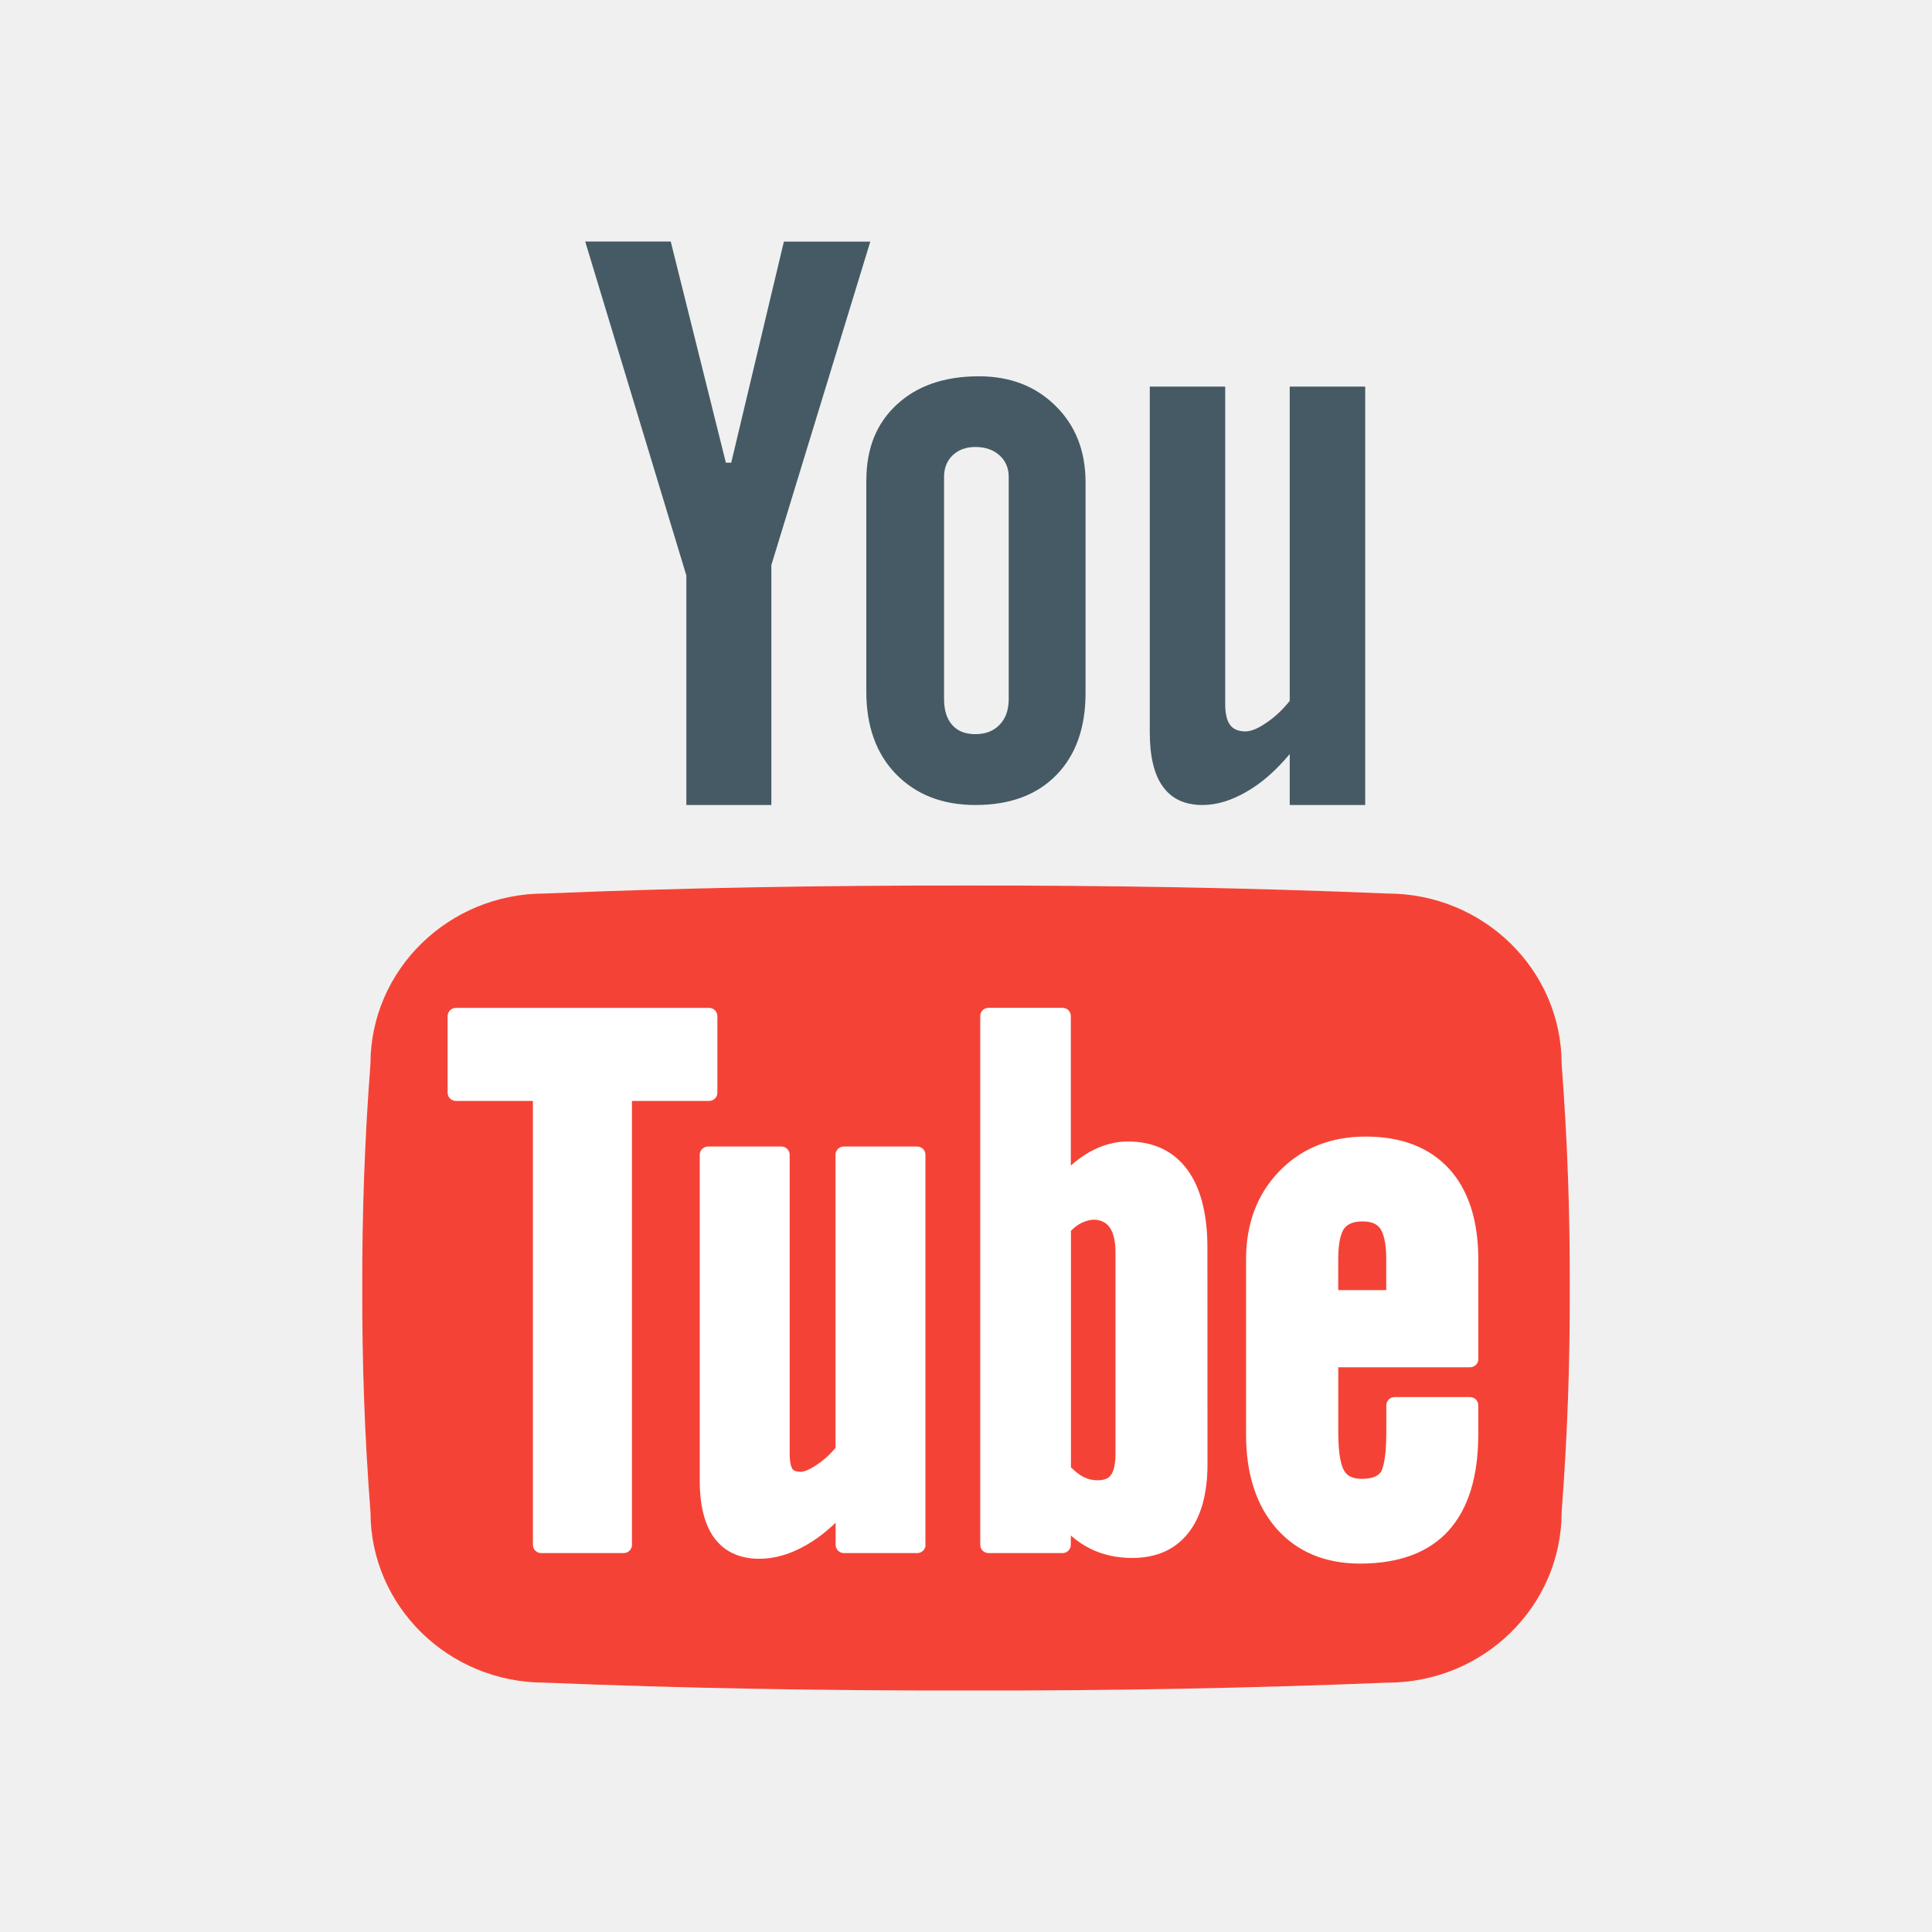
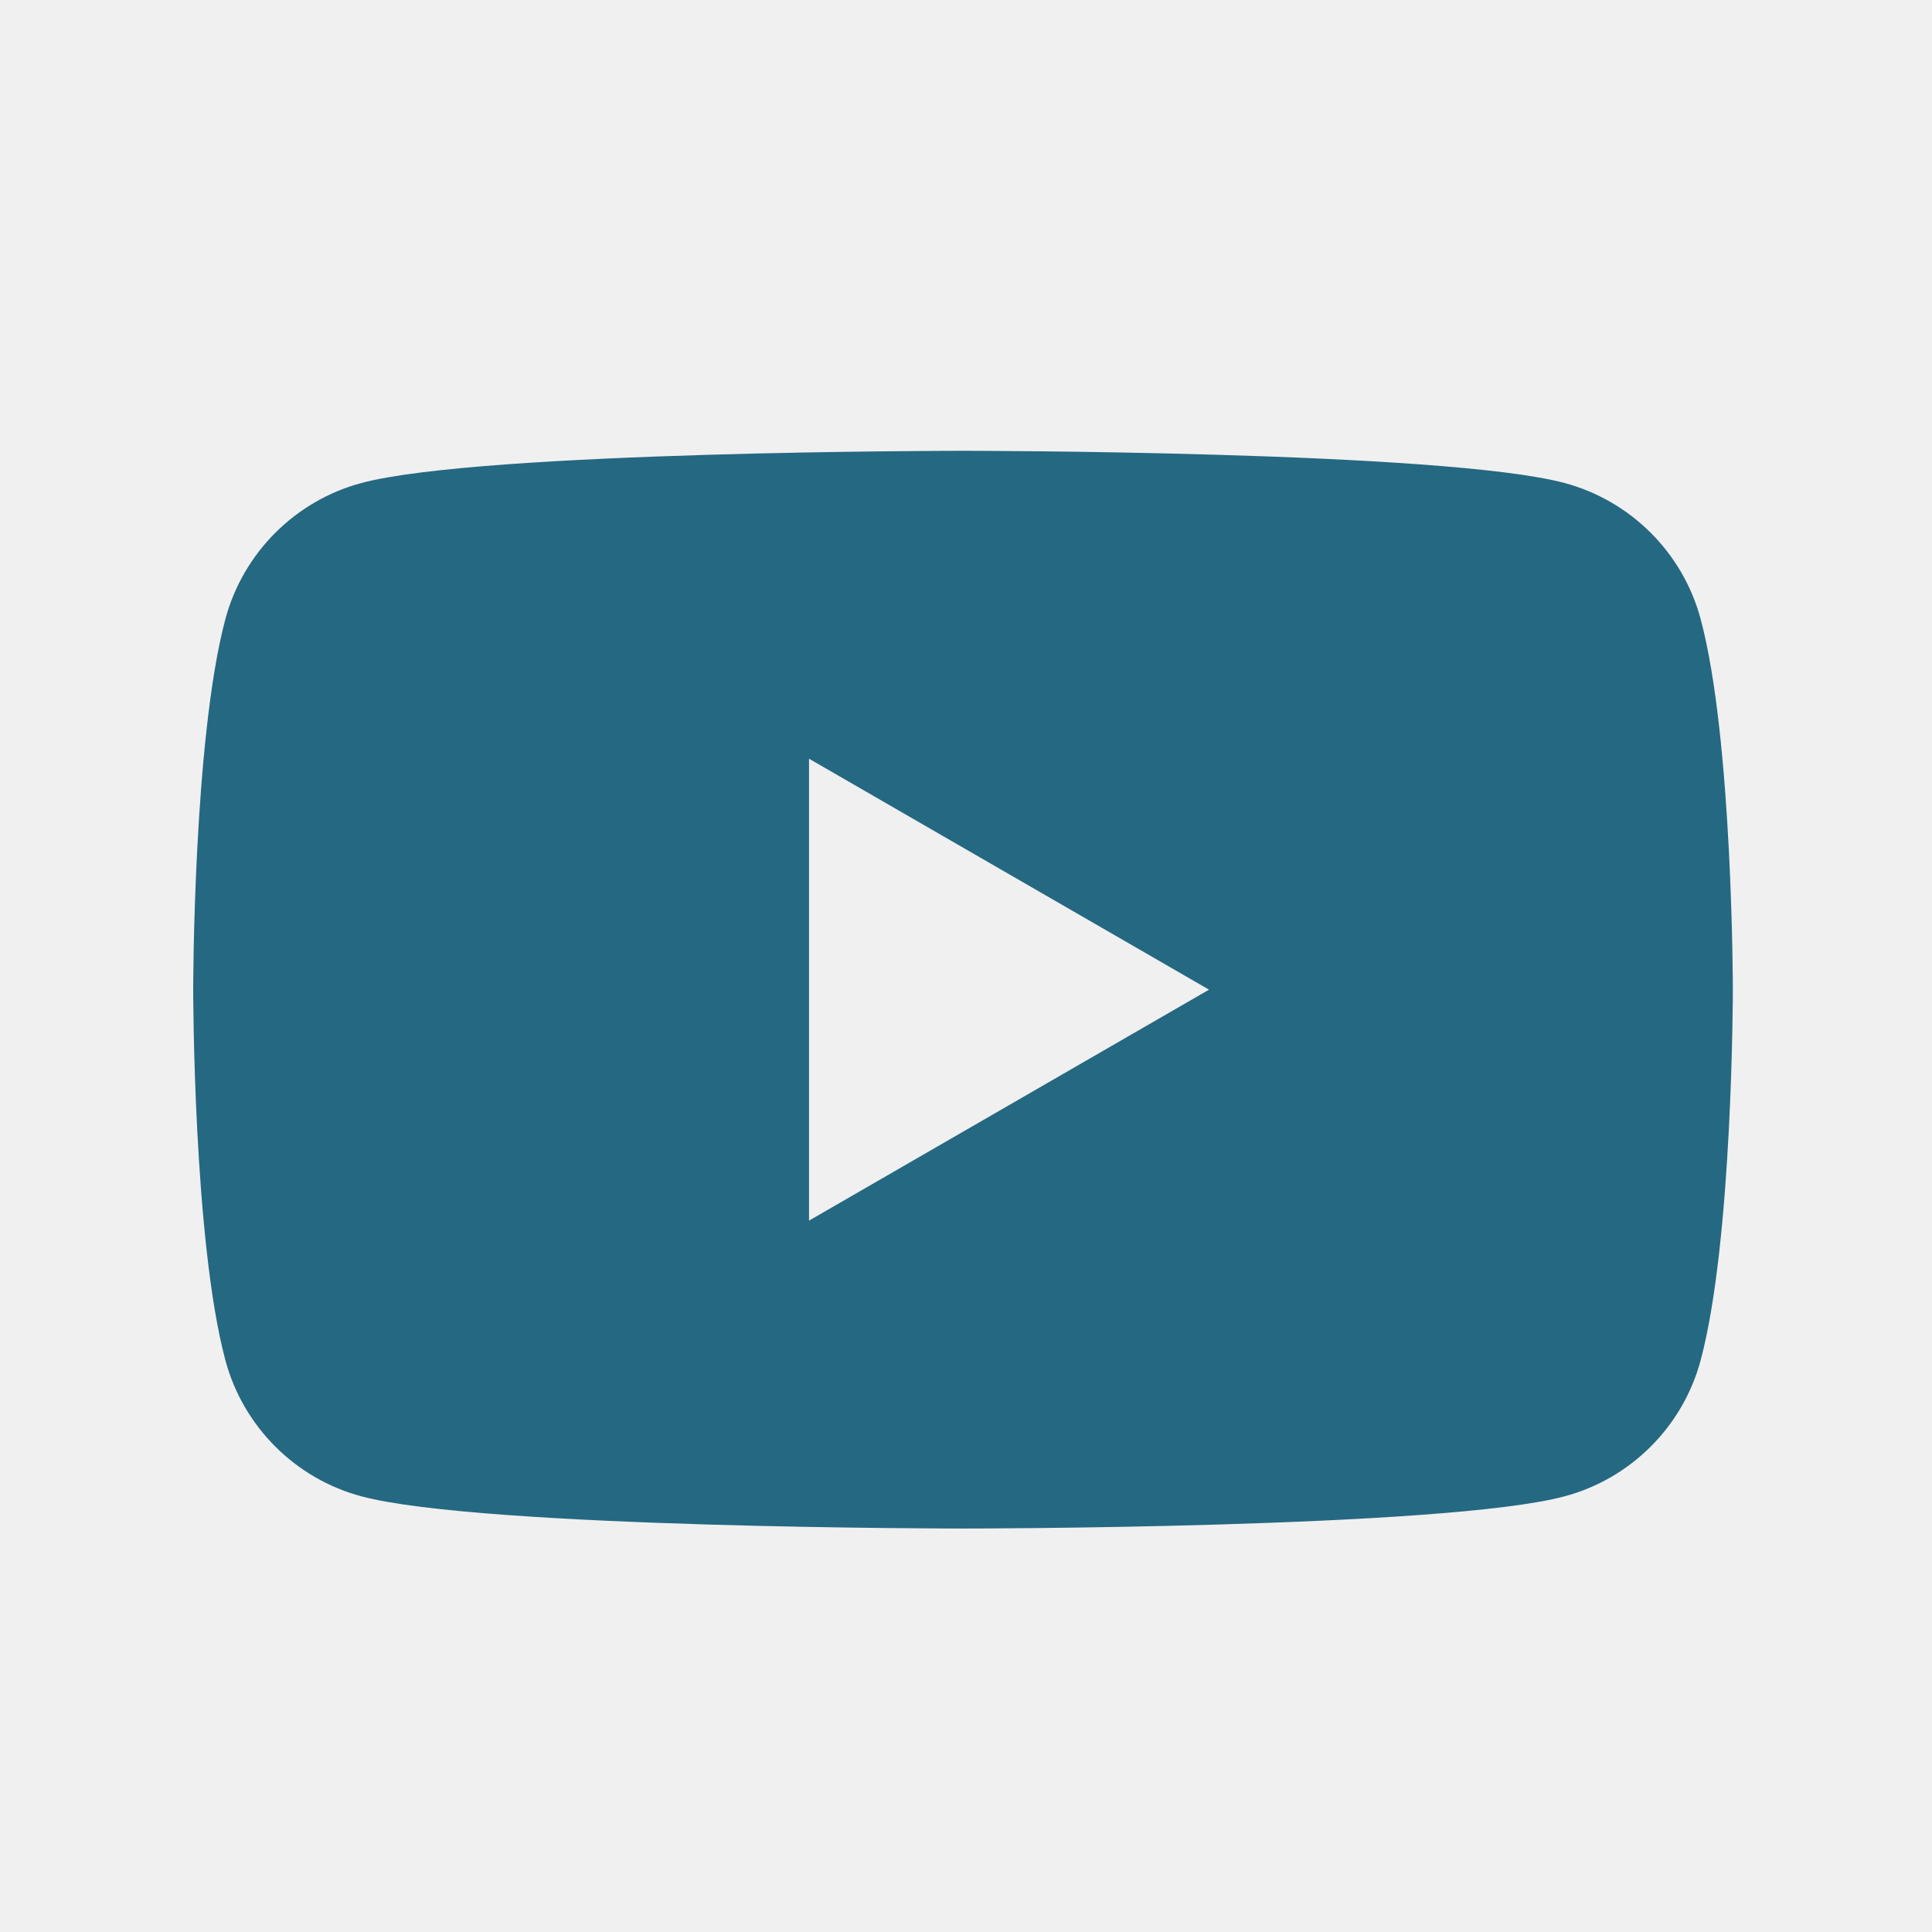
- <svg xmlns="http://www.w3.org/2000/svg" viewBox="0 0 48 48" width="48px" height="48px">
-   <path fill="#455A64" d="M14.539 6h2.125l1.37 5.496h.133l1.308-5.493h2.147l-2.458 8.036V20h-2.112v-5.703L14.539 6zM21.525 11.923c0-.784.254-1.411.759-1.874.504-.466 1.182-.7 2.035-.7.778 0 1.413.245 1.908.737.495.488.743 1.121.743 1.894v5.235c0 .866-.242 1.548-.728 2.044C25.756 19.753 25.09 20 24.235 20c-.823 0-1.477-.259-1.974-.767-.493-.508-.738-1.194-.738-2.055v-5.256H21.525zM23.455 17.368c0 .275.066.494.205.646.132.15.322.226.571.226.255 0 .454-.077.604-.234.149-.151.226-.366.226-.638v-5.522c0-.22-.079-.399-.231-.536-.151-.135-.352-.205-.599-.205-.229 0-.417.07-.561.205-.143.137-.215.316-.215.536V17.368zM33.918 9.605V20h-1.875v-1.266c-.346.414-.705.728-1.081.941C30.59 19.89 30.227 20 29.876 20c-.435 0-.76-.149-.981-.452-.221-.3-.329-.751-.329-1.357V9.605h1.874v7.886c0 .236.04.41.12.519.075.104.207.162.38.162.141 0 .315-.071.522-.215.213-.141.406-.324.581-.544V9.605H33.918z" />
-   <path fill="#FFF" d="M38.799,26.439c0-2.342-1.94-4.24-4.329-4.24c-3.412-0.143-6.905-0.203-10.47-0.198c-3.563-0.005-7.056,0.056-10.47,0.198c-2.387,0-4.327,1.898-4.327,4.24C9.061,28.291,8.995,30.145,9,32.001c-0.005,1.853,0.06,3.707,0.204,5.561c0,2.345,1.938,4.243,4.326,4.243c3.414,0.14,6.907,0.2,10.47,0.195c3.564,0.008,7.058-0.056,10.47-0.195c2.389,0,4.329-1.898,4.329-4.243c0.142-1.854,0.209-3.708,0.201-5.561C39.008,30.145,38.941,28.291,38.799,26.439z" />
-   <g>
-     <path fill="#F44336" d="M33.851 30.346c-.219 0-.368.058-.458.18-.064.091-.145.299-.145.752v.774h1.193v-.774c0-.446-.083-.655-.151-.757C34.205 30.402 34.061 30.346 33.851 30.346zM26.865 30.386c-.086.042-.17.105-.258.193v5.876c.11.111.217.191.316.242.111.055.224.08.346.08.231 0 .303-.091.326-.123.057-.071.119-.219.119-.54v-5.005c0-.278-.053-.493-.152-.625C27.428 30.306 27.164 30.236 26.865 30.386z" />
-     <path fill="#F44336" d="M38.799,26.439c0-2.342-1.94-4.24-4.329-4.24c-3.412-0.143-6.905-0.203-10.47-0.198c-3.563-0.005-7.056,0.056-10.47,0.198c-2.387,0-4.327,1.898-4.327,4.24C9.061,28.291,8.995,30.145,9,32.001c-0.005,1.853,0.06,3.707,0.204,5.561c0,2.345,1.938,4.243,4.326,4.243c3.414,0.14,6.907,0.2,10.47,0.195c3.564,0.008,7.058-0.056,10.47-0.195c2.389,0,4.329-1.898,4.329-4.243c0.142-1.854,0.209-3.708,0.201-5.561C39.008,30.145,38.941,28.291,38.799,26.439z M15.701,38.382c0,0.111-0.092,0.204-0.206,0.204h-2.049c-0.114,0-0.206-0.093-0.206-0.204v-11.03h-1.914c-0.113,0-0.205-0.092-0.205-0.203v-1.904c0-0.112,0.092-0.204,0.205-0.204h6.291c0.114,0,0.206,0.092,0.206,0.204v1.904c0,0.111-0.091,0.203-0.206,0.203h-1.916V38.382z M22.995,38.382c0,0.111-0.092,0.204-0.206,0.204h-1.822c-0.114,0-0.206-0.093-0.206-0.204v-0.551c-0.243,0.233-0.486,0.418-0.738,0.56c-0.397,0.227-0.776,0.336-1.16,0.336c-0.488,0-0.864-0.176-1.117-0.517c-0.238-0.324-0.361-0.803-0.361-1.421v-8.1c0-0.112,0.092-0.204,0.207-0.204h1.821c0.114,0,0.206,0.092,0.206,0.204v7.428c0,0.244,0.044,0.343,0.072,0.382c0.013,0.017,0.05,0.067,0.205,0.067c0.052,0,0.172-0.022,0.389-0.169c0.176-0.115,0.334-0.259,0.473-0.425v-7.283c0-0.112,0.092-0.204,0.207-0.204h1.821c0.114,0,0.206,0.092,0.206,0.204v9.692H22.995z M30,36.373c0,0.736-0.159,1.31-0.473,1.708c-0.326,0.418-0.797,0.626-1.398,0.626c-0.383,0-0.733-0.077-1.046-0.233c-0.166-0.083-0.327-0.191-0.479-0.325v0.233c0,0.114-0.093,0.204-0.206,0.204h-1.837c-0.114,0-0.207-0.09-0.207-0.204v-13.14c0-0.112,0.092-0.203,0.207-0.203h1.837c0.113,0,0.206,0.091,0.206,0.203v3.717c0.15-0.136,0.31-0.25,0.474-0.343c0.309-0.17,0.625-0.256,0.941-0.256c0.641,0,1.143,0.238,1.484,0.706c0.328,0.45,0.495,1.101,0.495,1.933L30,36.373L30,36.373z M36.729,33.765c0,0.113-0.093,0.205-0.207,0.205h-3.273v1.621c0,0.592,0.082,0.845,0.148,0.951c0.053,0.088,0.152,0.199,0.438,0.199c0.23,0,0.388-0.055,0.469-0.164c0.037-0.058,0.139-0.28,0.139-0.988v-0.675c0-0.114,0.093-0.204,0.207-0.204h1.872c0.114,0,0.205,0.09,0.205,0.204v0.729c0,1.044-0.249,1.844-0.737,2.384c-0.49,0.543-1.23,0.82-2.198,0.82c-0.872,0-1.574-0.296-2.079-0.871c-0.5-0.571-0.755-1.354-0.755-2.333v-4.352c0-0.892,0.278-1.63,0.83-2.196c0.55-0.568,1.274-0.857,2.144-0.857c0.89,0,1.587,0.271,2.072,0.803c0.48,0.526,0.724,1.284,0.724,2.251v2.474H36.729z" />
+ <svg xmlns="http://www.w3.org/2000/svg" width="24" height="24" viewBox="0 0 24 24" fill="none">
+   <g id="social">
+     <path id="youtube" fill-rule="evenodd" clip-rule="evenodd" d="M10.05 15.163V9.425L15.019 12.294L10.05 15.163ZM21.126 7.69C20.906 6.868 20.258 6.22 19.435 6C17.944 5.6 11.963 5.6 11.963 5.6C11.963 5.6 5.982 5.6 4.49 6C3.668 6.22 3.02 6.868 2.8 7.69C2.4 9.182 2.4 12.294 2.4 12.294C2.4 12.294 2.4 15.406 2.8 16.898C3.02 17.72 3.668 18.369 4.49 18.588C5.982 18.988 11.963 18.988 11.963 18.988C11.963 18.988 17.944 18.988 19.435 18.588C20.258 18.369 20.906 17.72 21.126 16.898C21.526 15.406 21.526 12.294 21.526 12.294C21.526 12.294 21.526 9.182 21.126 7.69Z" fill="#256882" />
  </g>
</svg>
